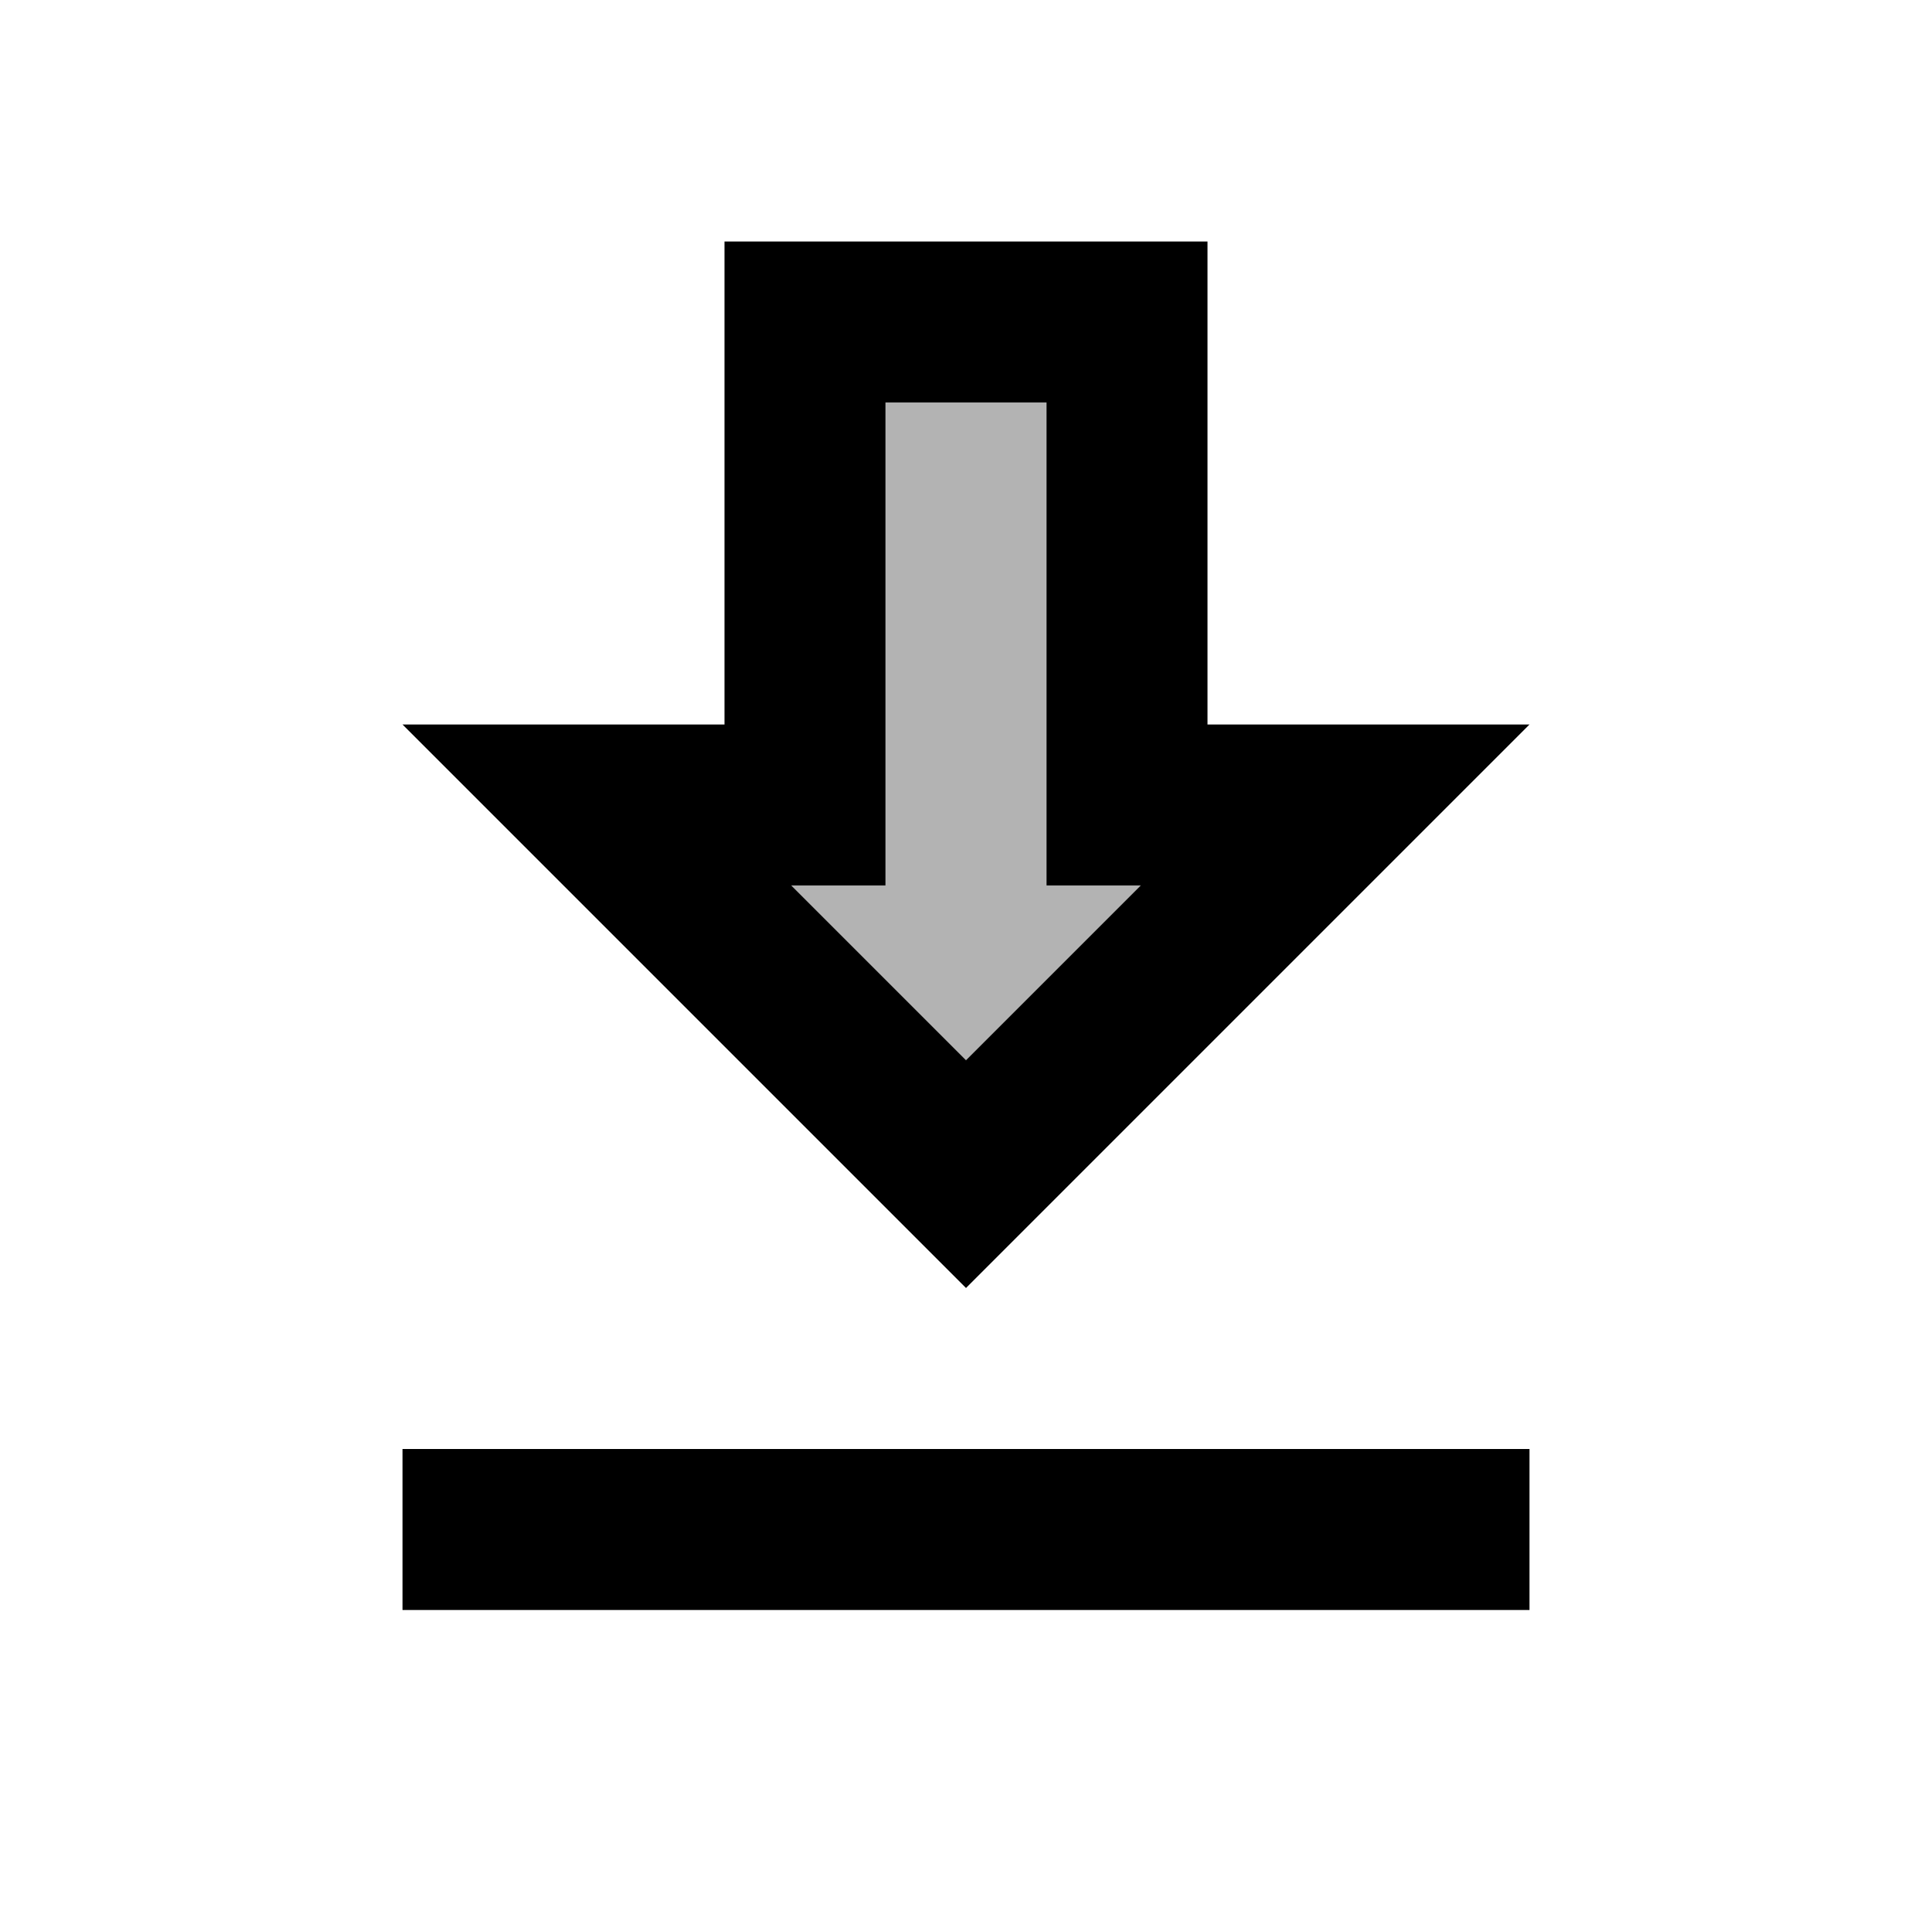
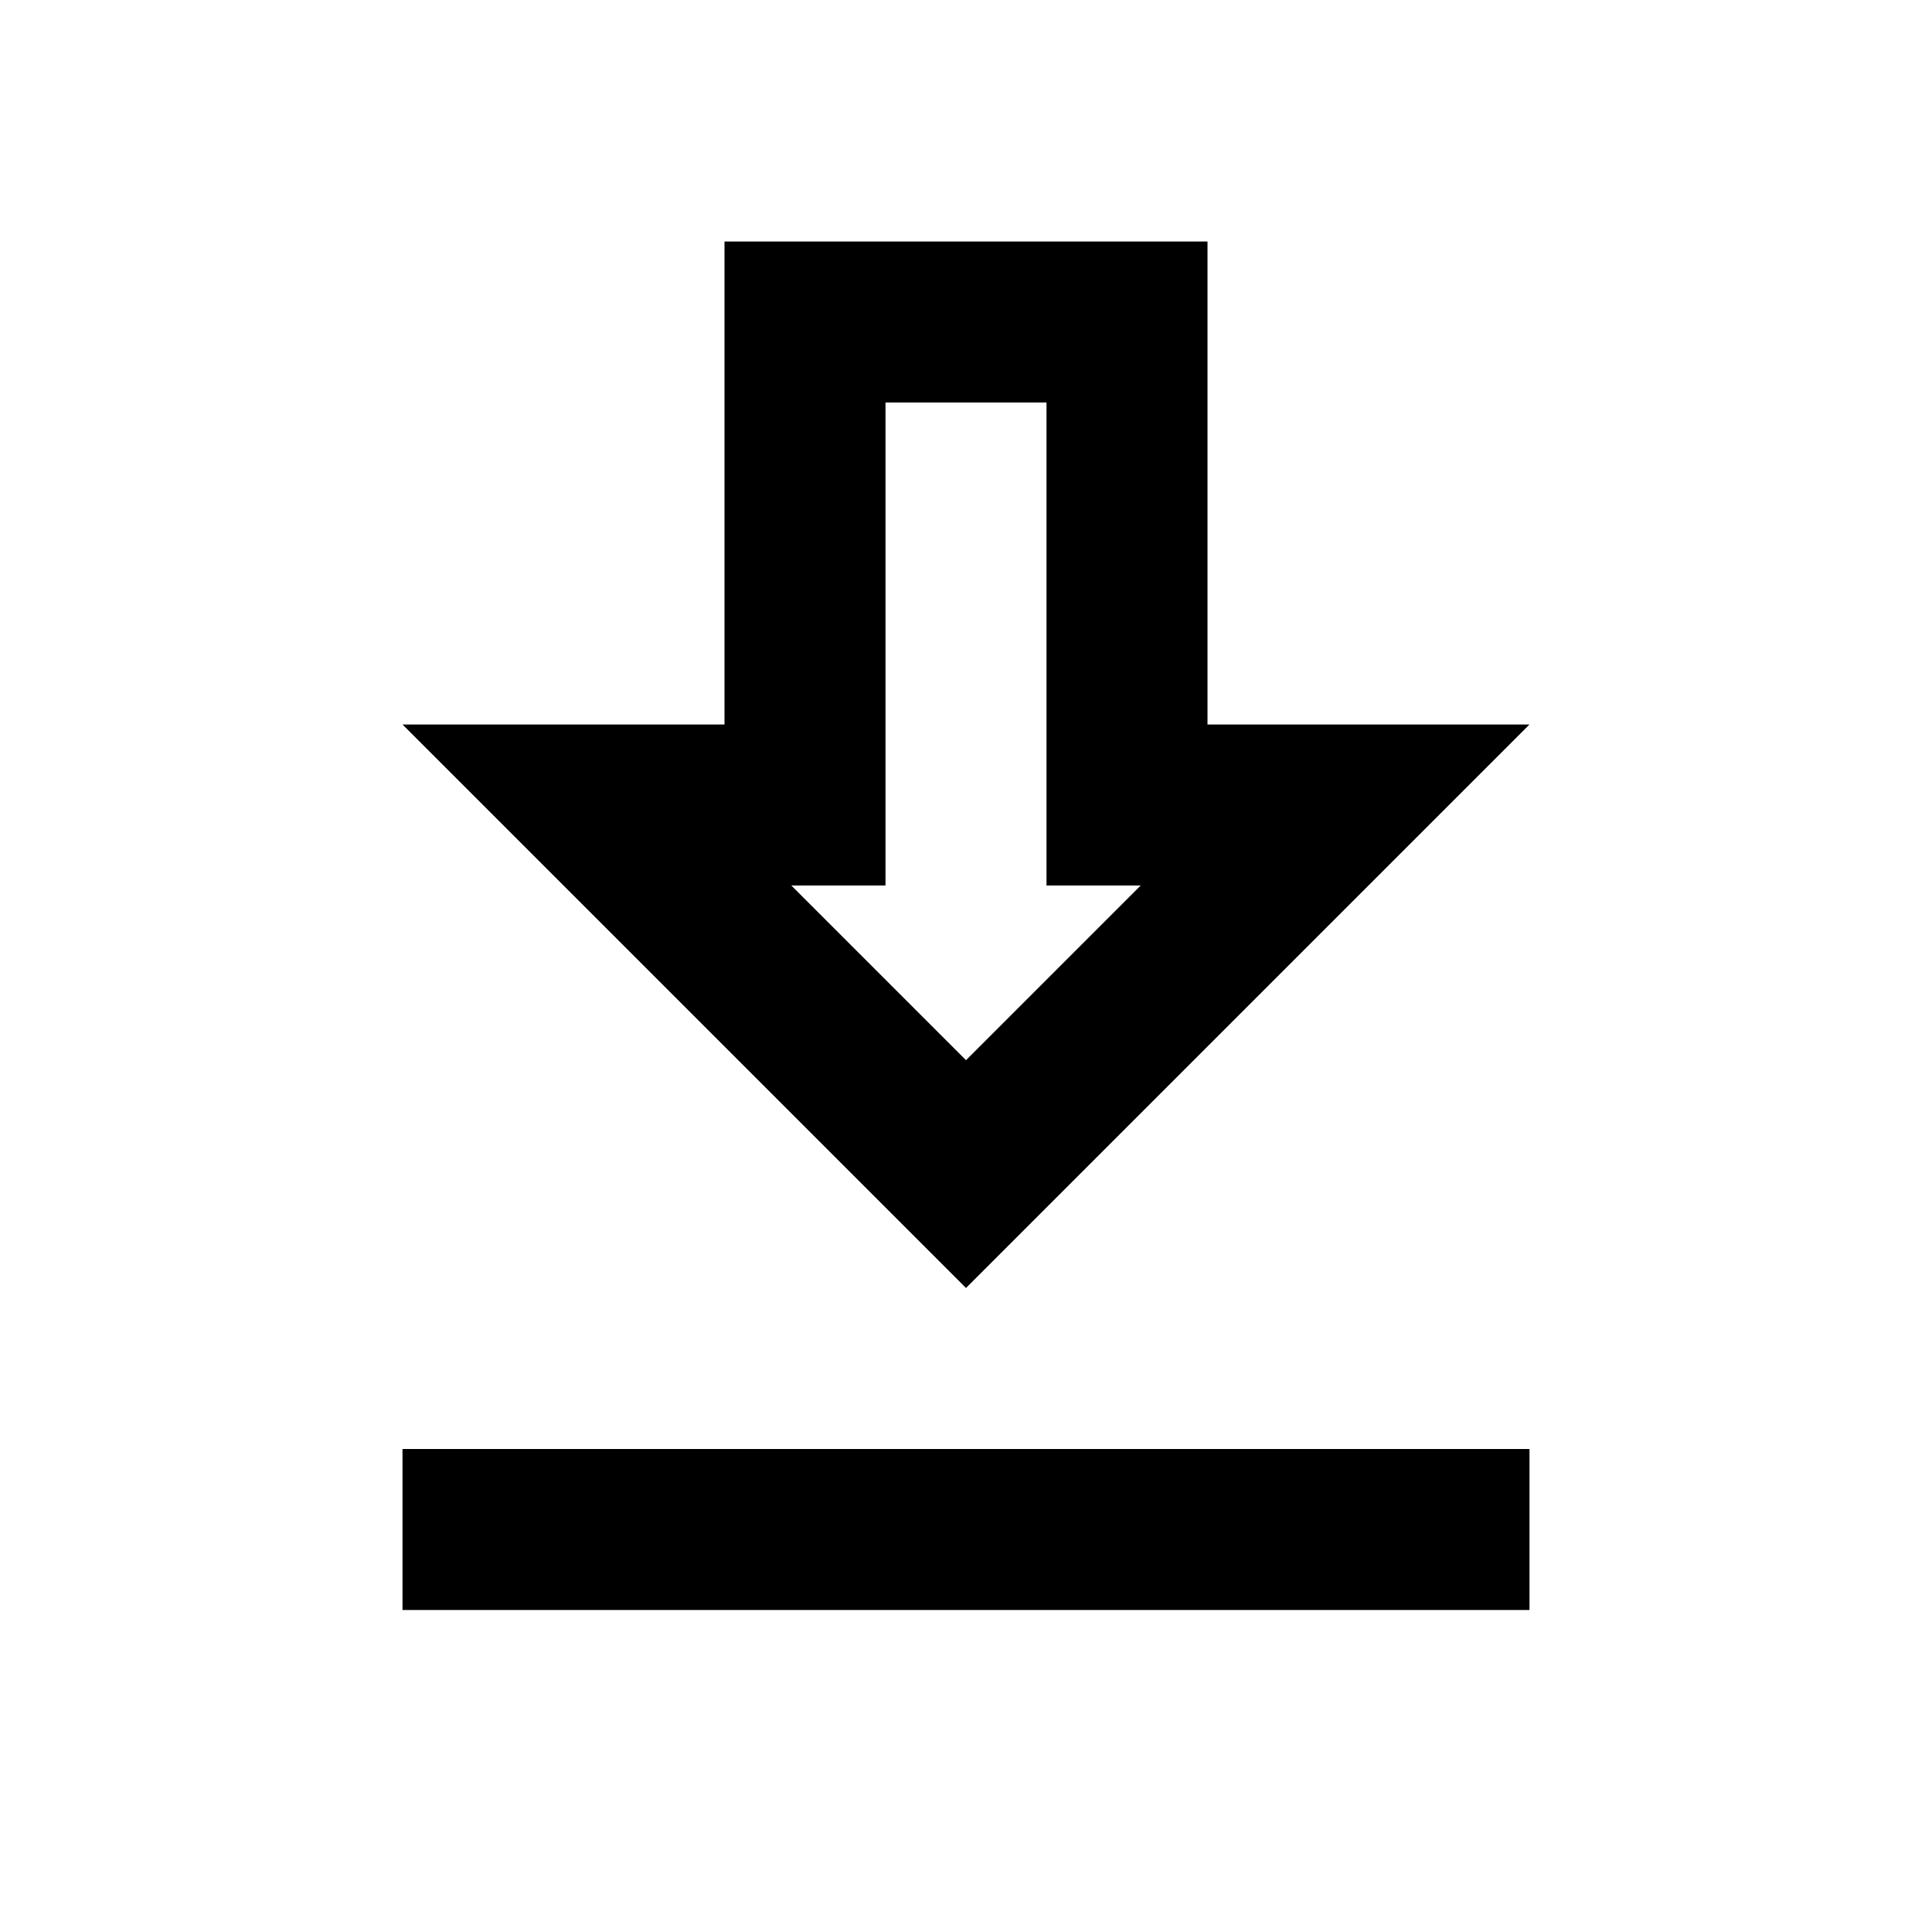
<svg xmlns="http://www.w3.org/2000/svg" width="24" height="24" viewBox="0 0 24 24">
  <path fill="none" d="M0 0h24v24H0V0z" />
-   <path opacity=".3" d="M14.17 11H13V5h-2v6H9.83L12 13.17z" />
+   <path opacity="0" d="M14.17 11H13V5h-2v6H9.83L12 13.17z" />
  <path d="M19 9h-4V3H9v6H5l7 7 7-7zm-8 2V5h2v6h1.17L12 13.17 9.83 11H11zm-6 7h14v2H5z" />
</svg>
